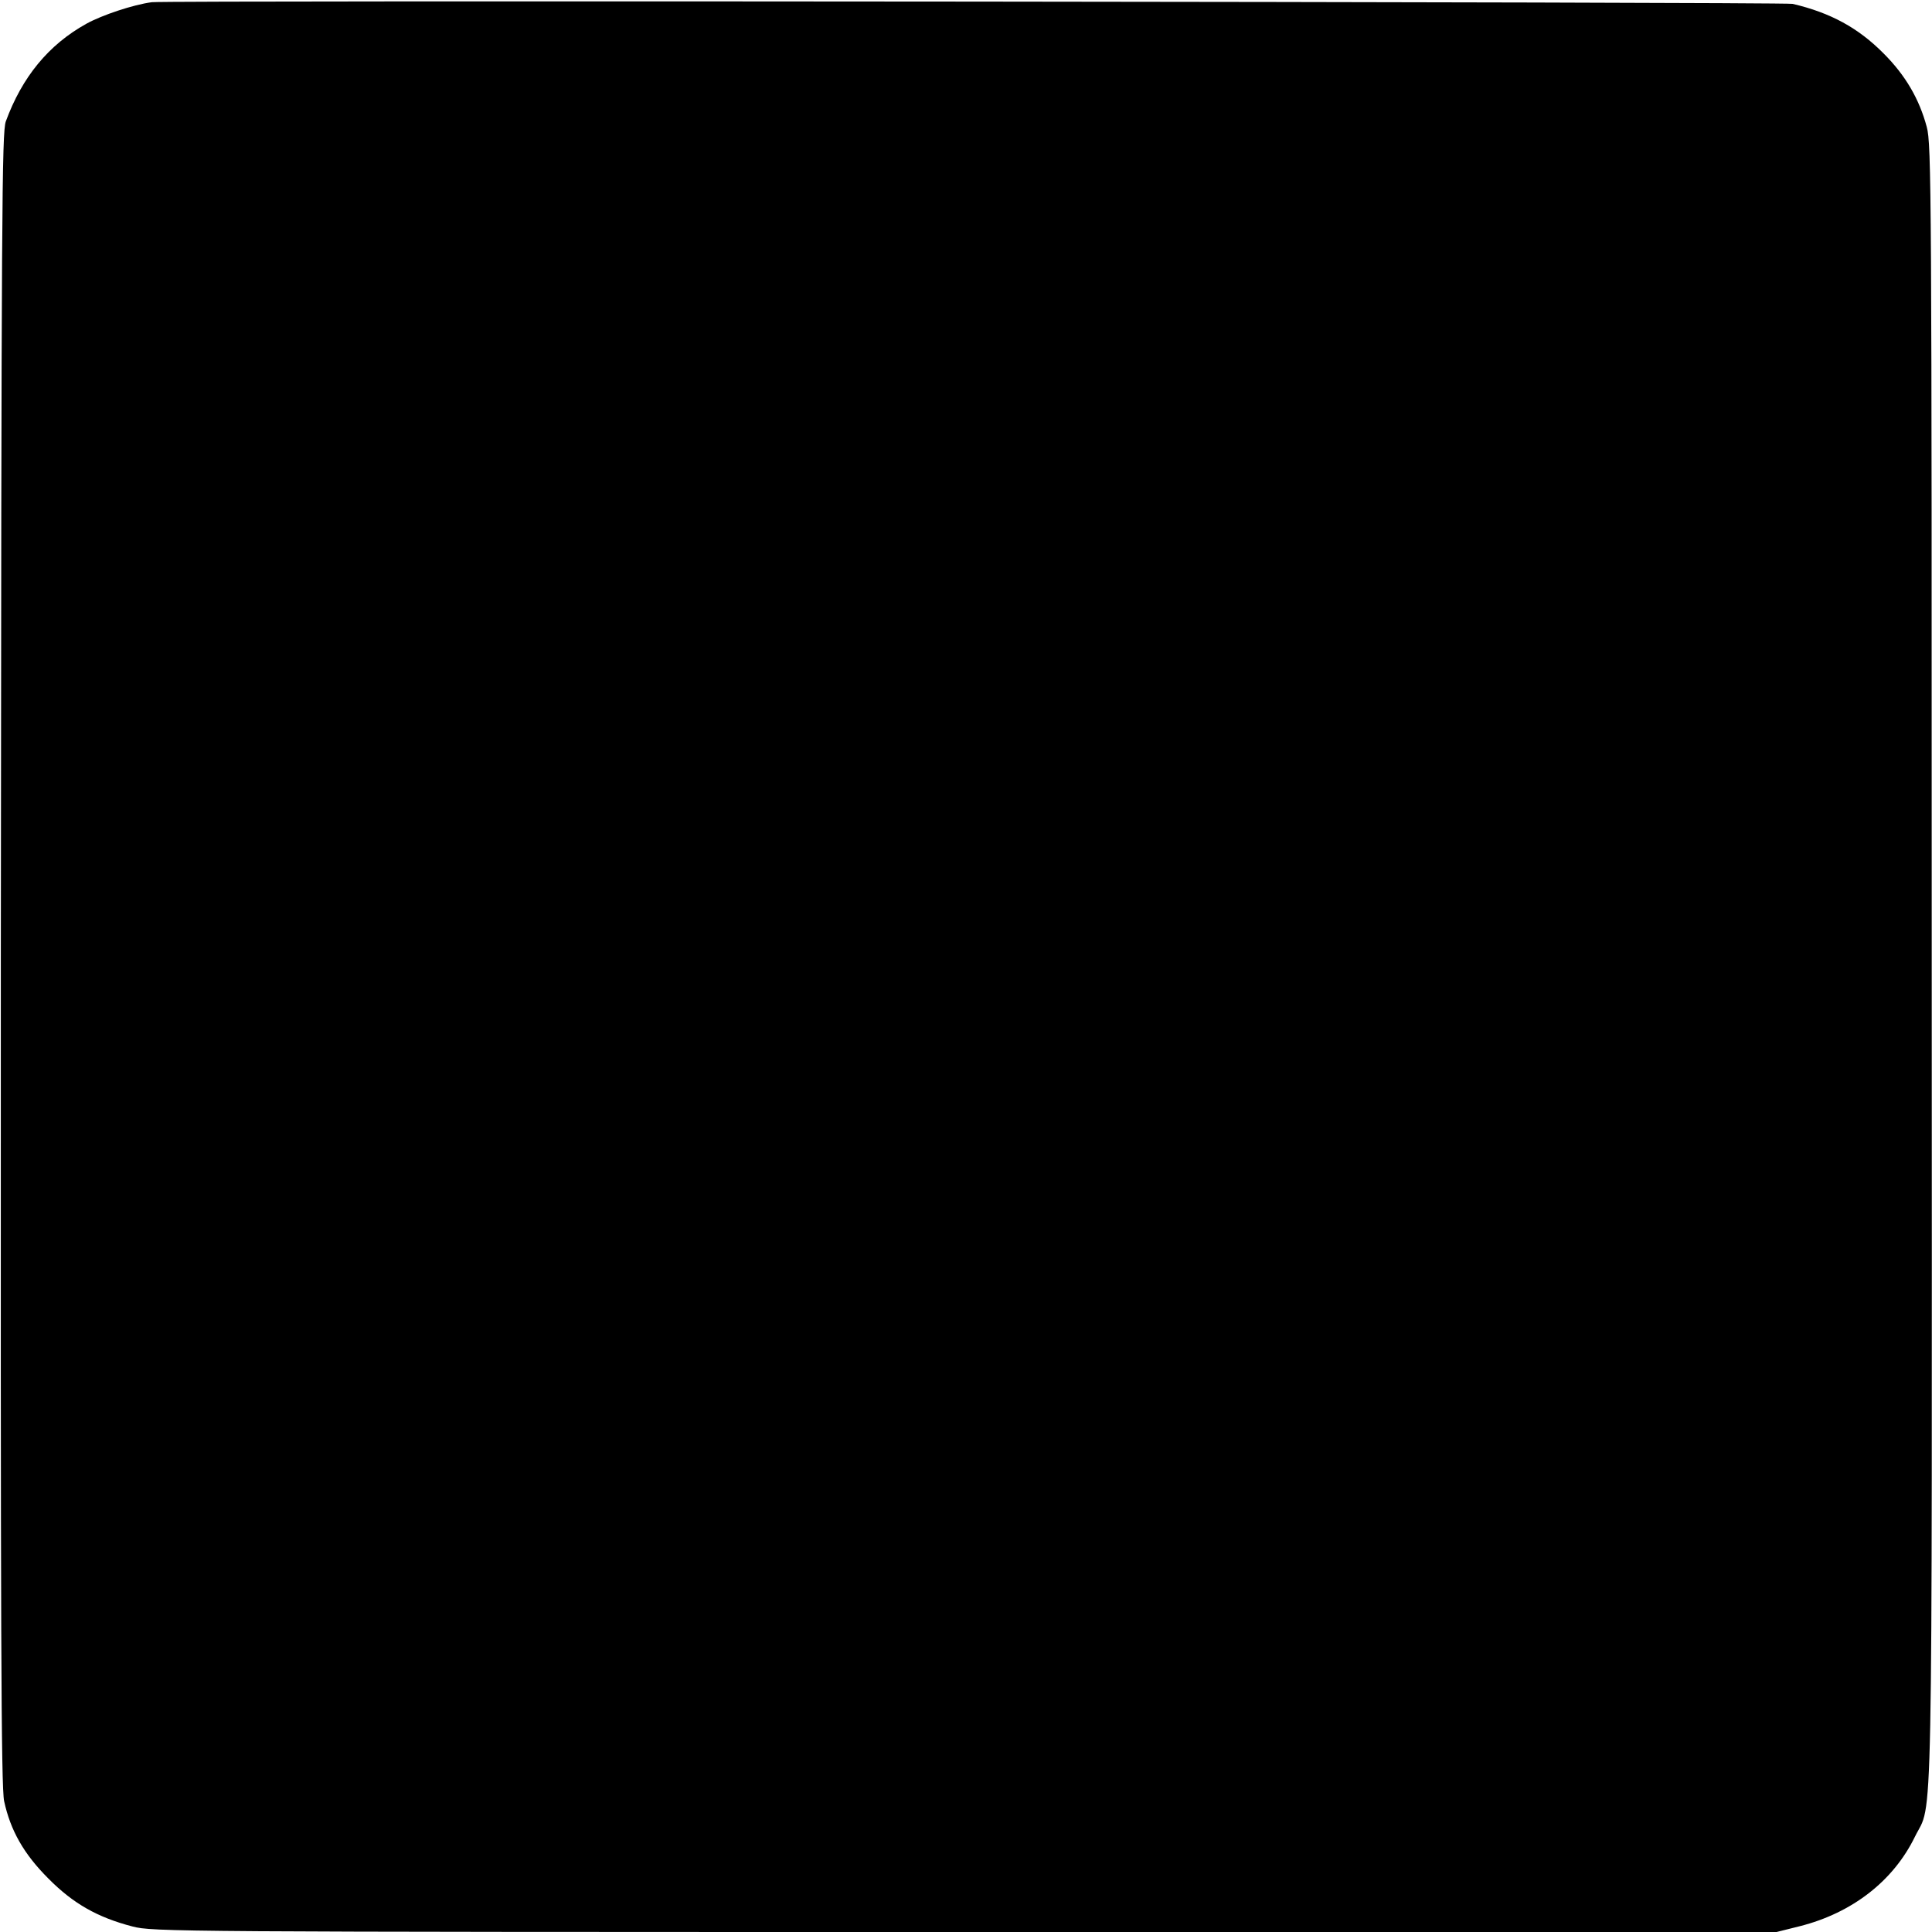
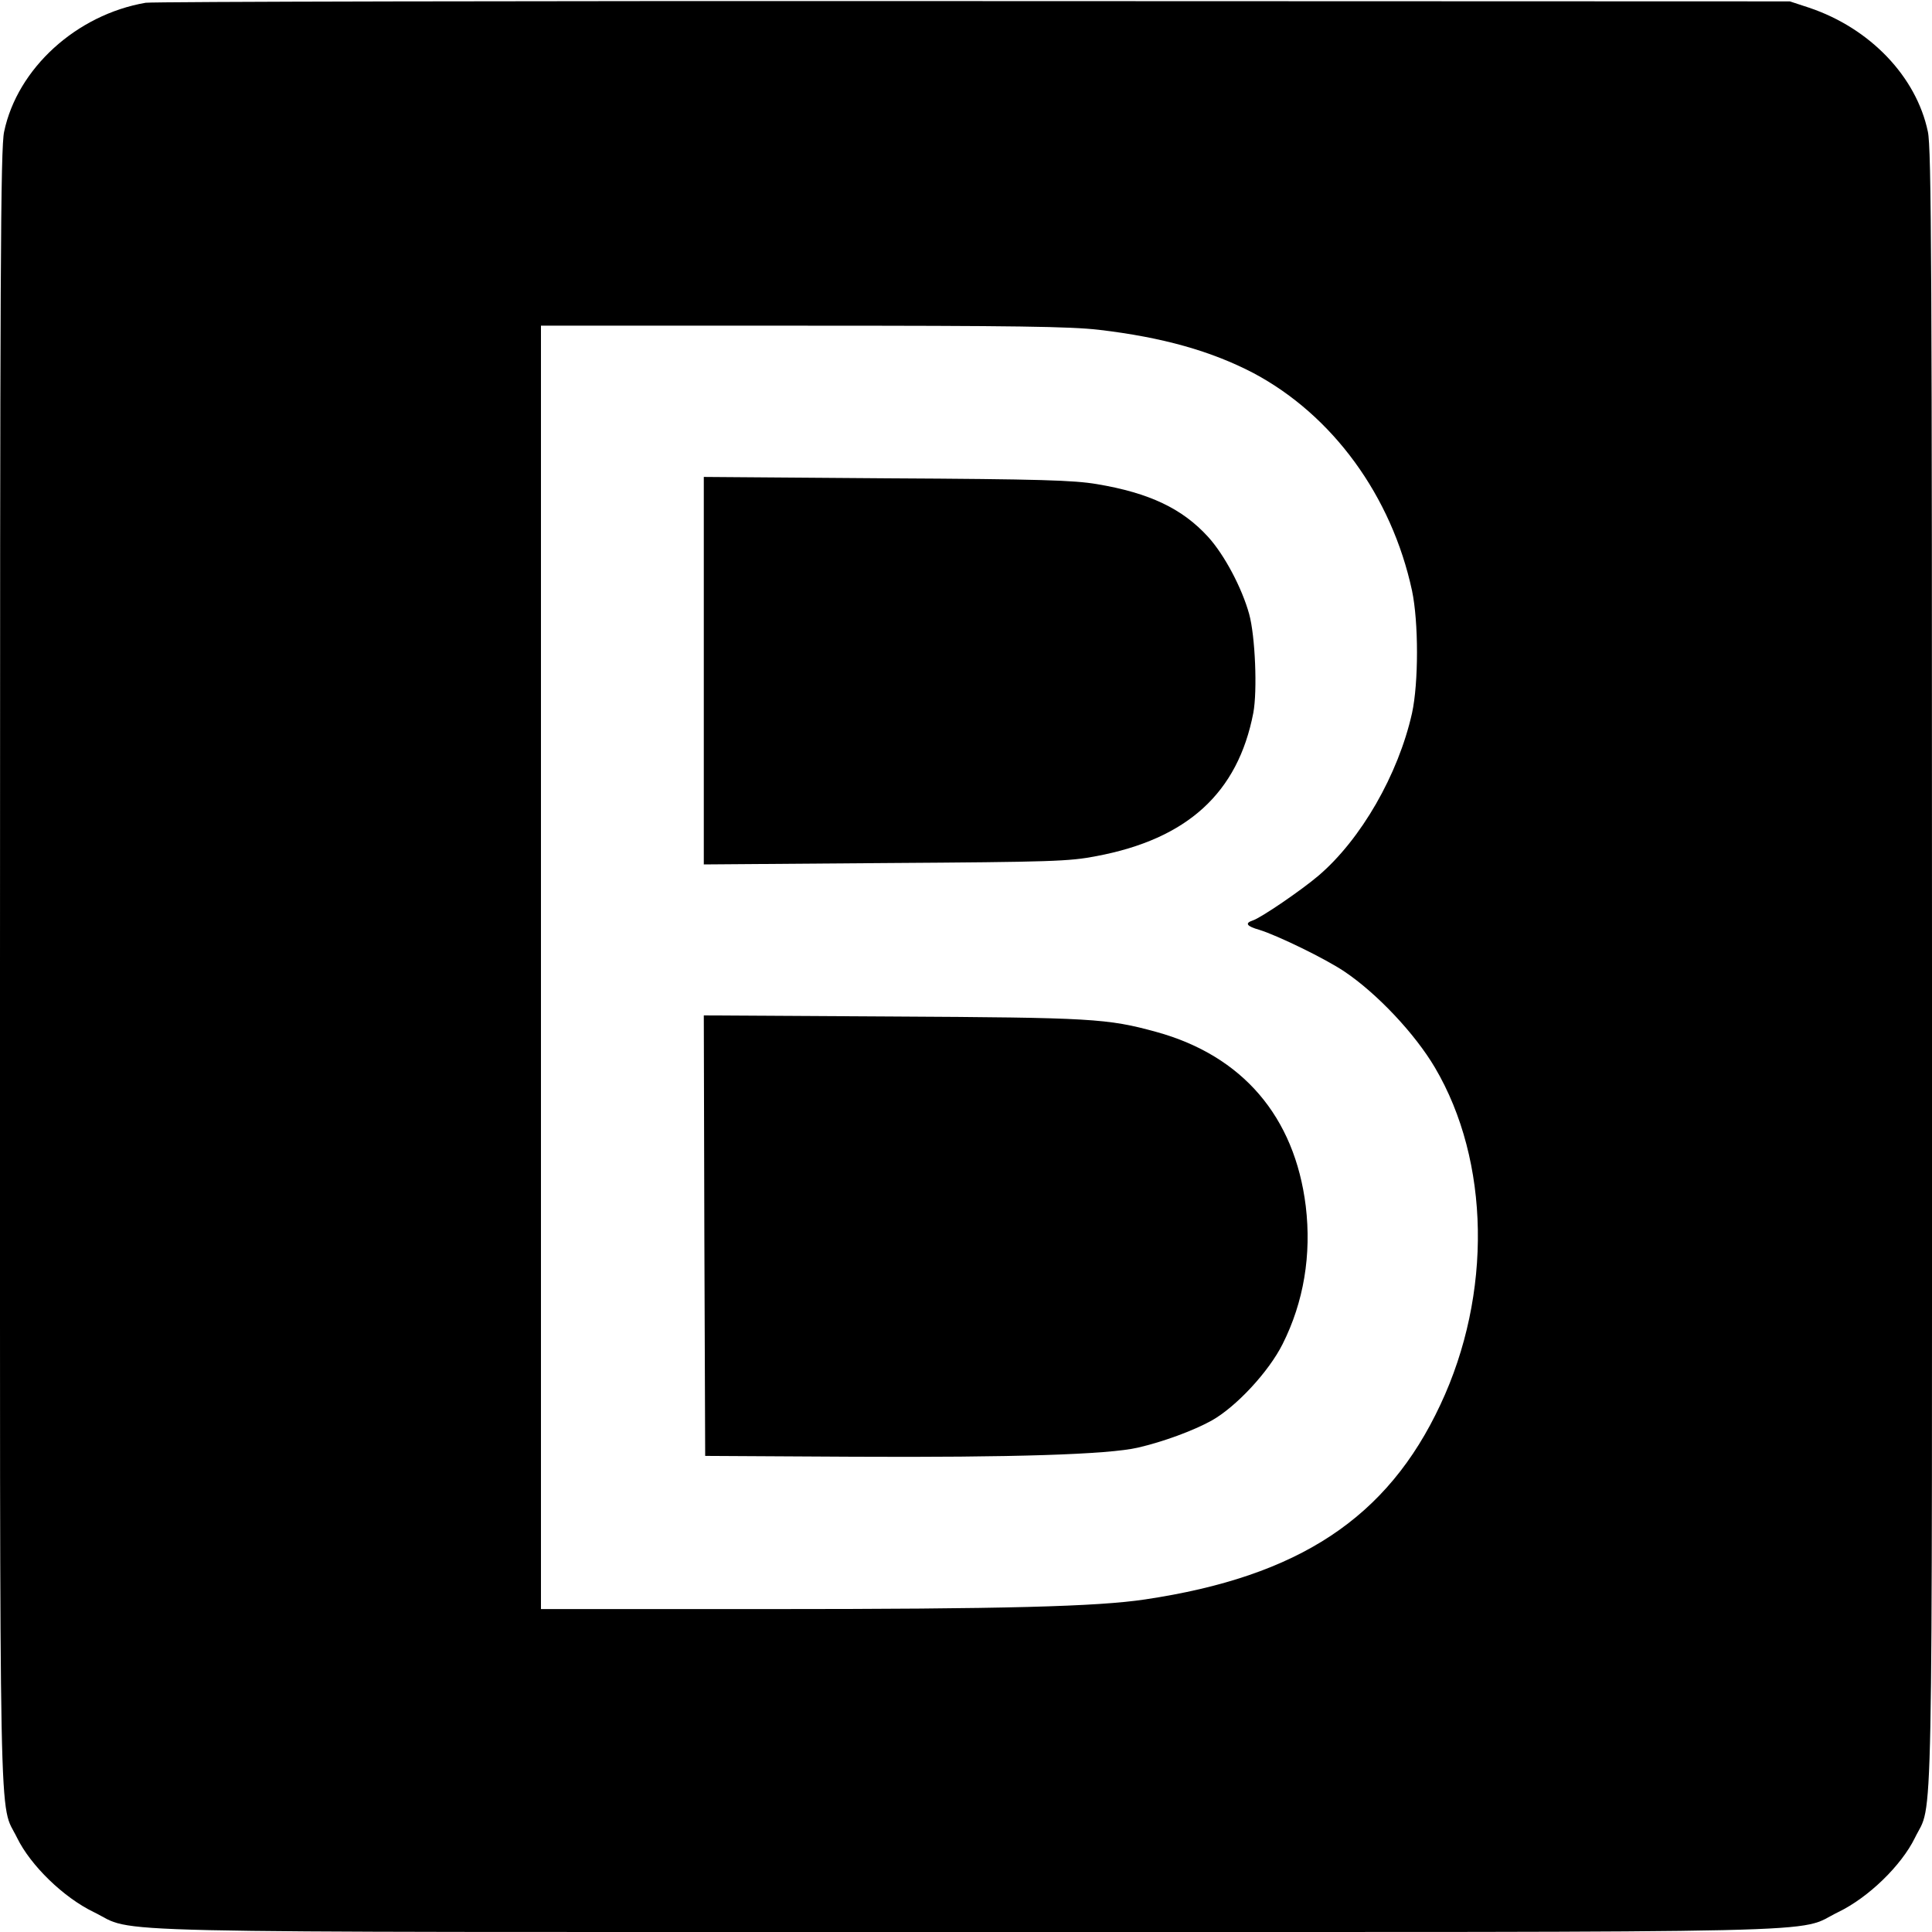
<svg xmlns="http://www.w3.org/2000/svg" width="933.333" height="933.333" version="1.0" viewBox="0 0 700 700">
-   <path d="M55 .8c-6.8.9-18.1 4.7-23.7 7.8C17.6 16.2 8 27.9 2.1 44 .7 48.1.5 73.7.3 347.5.2 592.1.4 647.6 1.5 652.6c2.3 10.6 7.1 19.1 16 28 9 9.1 17.8 14.1 30.5 17.4 7.3 1.9 14 2 301.6 2h294.1l8.4-2.1c19-4.8 33.9-16.4 41.7-32.4 6.6-13.5 6.2 10.7 6.1-316 0-280.3-.1-297.4-1.8-303.5-2.7-10.1-7.7-18.7-15.6-26.6-9.2-9.3-19.3-14.8-33-18C646.5.7 59.8.1 55 .8z" />
+   <path d="M52.8 1C27.7 5.3 6.3 24.8 1.5 47.7.2 53.5 0 97.5 0 350.5c0 326.3-.5 301.6 6.2 315.4 4.9 10 16.8 21.6 27.8 26.9 16 7.8-10.1 7.2 316 7.2s300 .6 316-7.2c11-5.3 22.9-16.9 27.8-26.9 6.7-13.8 6.2 10.9 6.2-315.4 0-253-.2-297-1.5-302.8-4.2-20-21-37.5-43-44.9l-7-2.3L353 .4C190.5.3 55.4.6 52.8 1zm345.4 118.5c23 2.7 40.7 7.7 56 15.7 28.7 15.3 50 44.5 57.4 78.8 2.4 11.4 2.4 33.4 0 44.4-5 22.3-18.5 45.7-33.8 58.8-6.2 5.3-21 15.4-23.9 16.3-3 1-2.2 2.1 2.4 3.4 6.7 2.1 23.8 10.4 30.8 15.1 11.9 8 25.6 22.6 32.8 34.8 20 33.9 20.8 82.1 2 122.1-19.2 41.1-51.3 62.3-107 70.6-17.3 2.6-50.7 3.5-136.6 3.5H196V118h94.8c77.5 0 97 .3 107.4 1.5z" />
+   <path d="M255 243v70.2l65.8-.5c60.3-.4 66.6-.6 76.4-2.5 33-6.2 51.3-22.9 56.9-51.9 1.5-8 .7-27.8-1.5-35.8-2.6-9.4-8.9-21.4-14.9-28-9.3-10.2-21.2-15.9-40.3-19.1-8.4-1.4-20.1-1.8-76.1-2.1l-66.3-.5V243zm.2 204.7l.3 79.8 53.5.3c57.7.3 92.6-.8 103.3-3.3 9.1-2.1 20-6.1 26.7-9.8 8.9-5 20.7-17.7 25.7-27.7 7.7-15.3 10.5-32.4 8.4-50-4-32.4-22.9-54.5-54.1-63.1-17.8-4.9-23.5-5.2-95.8-5.6l-68.2-.4.2 79.8z" />
</svg>
